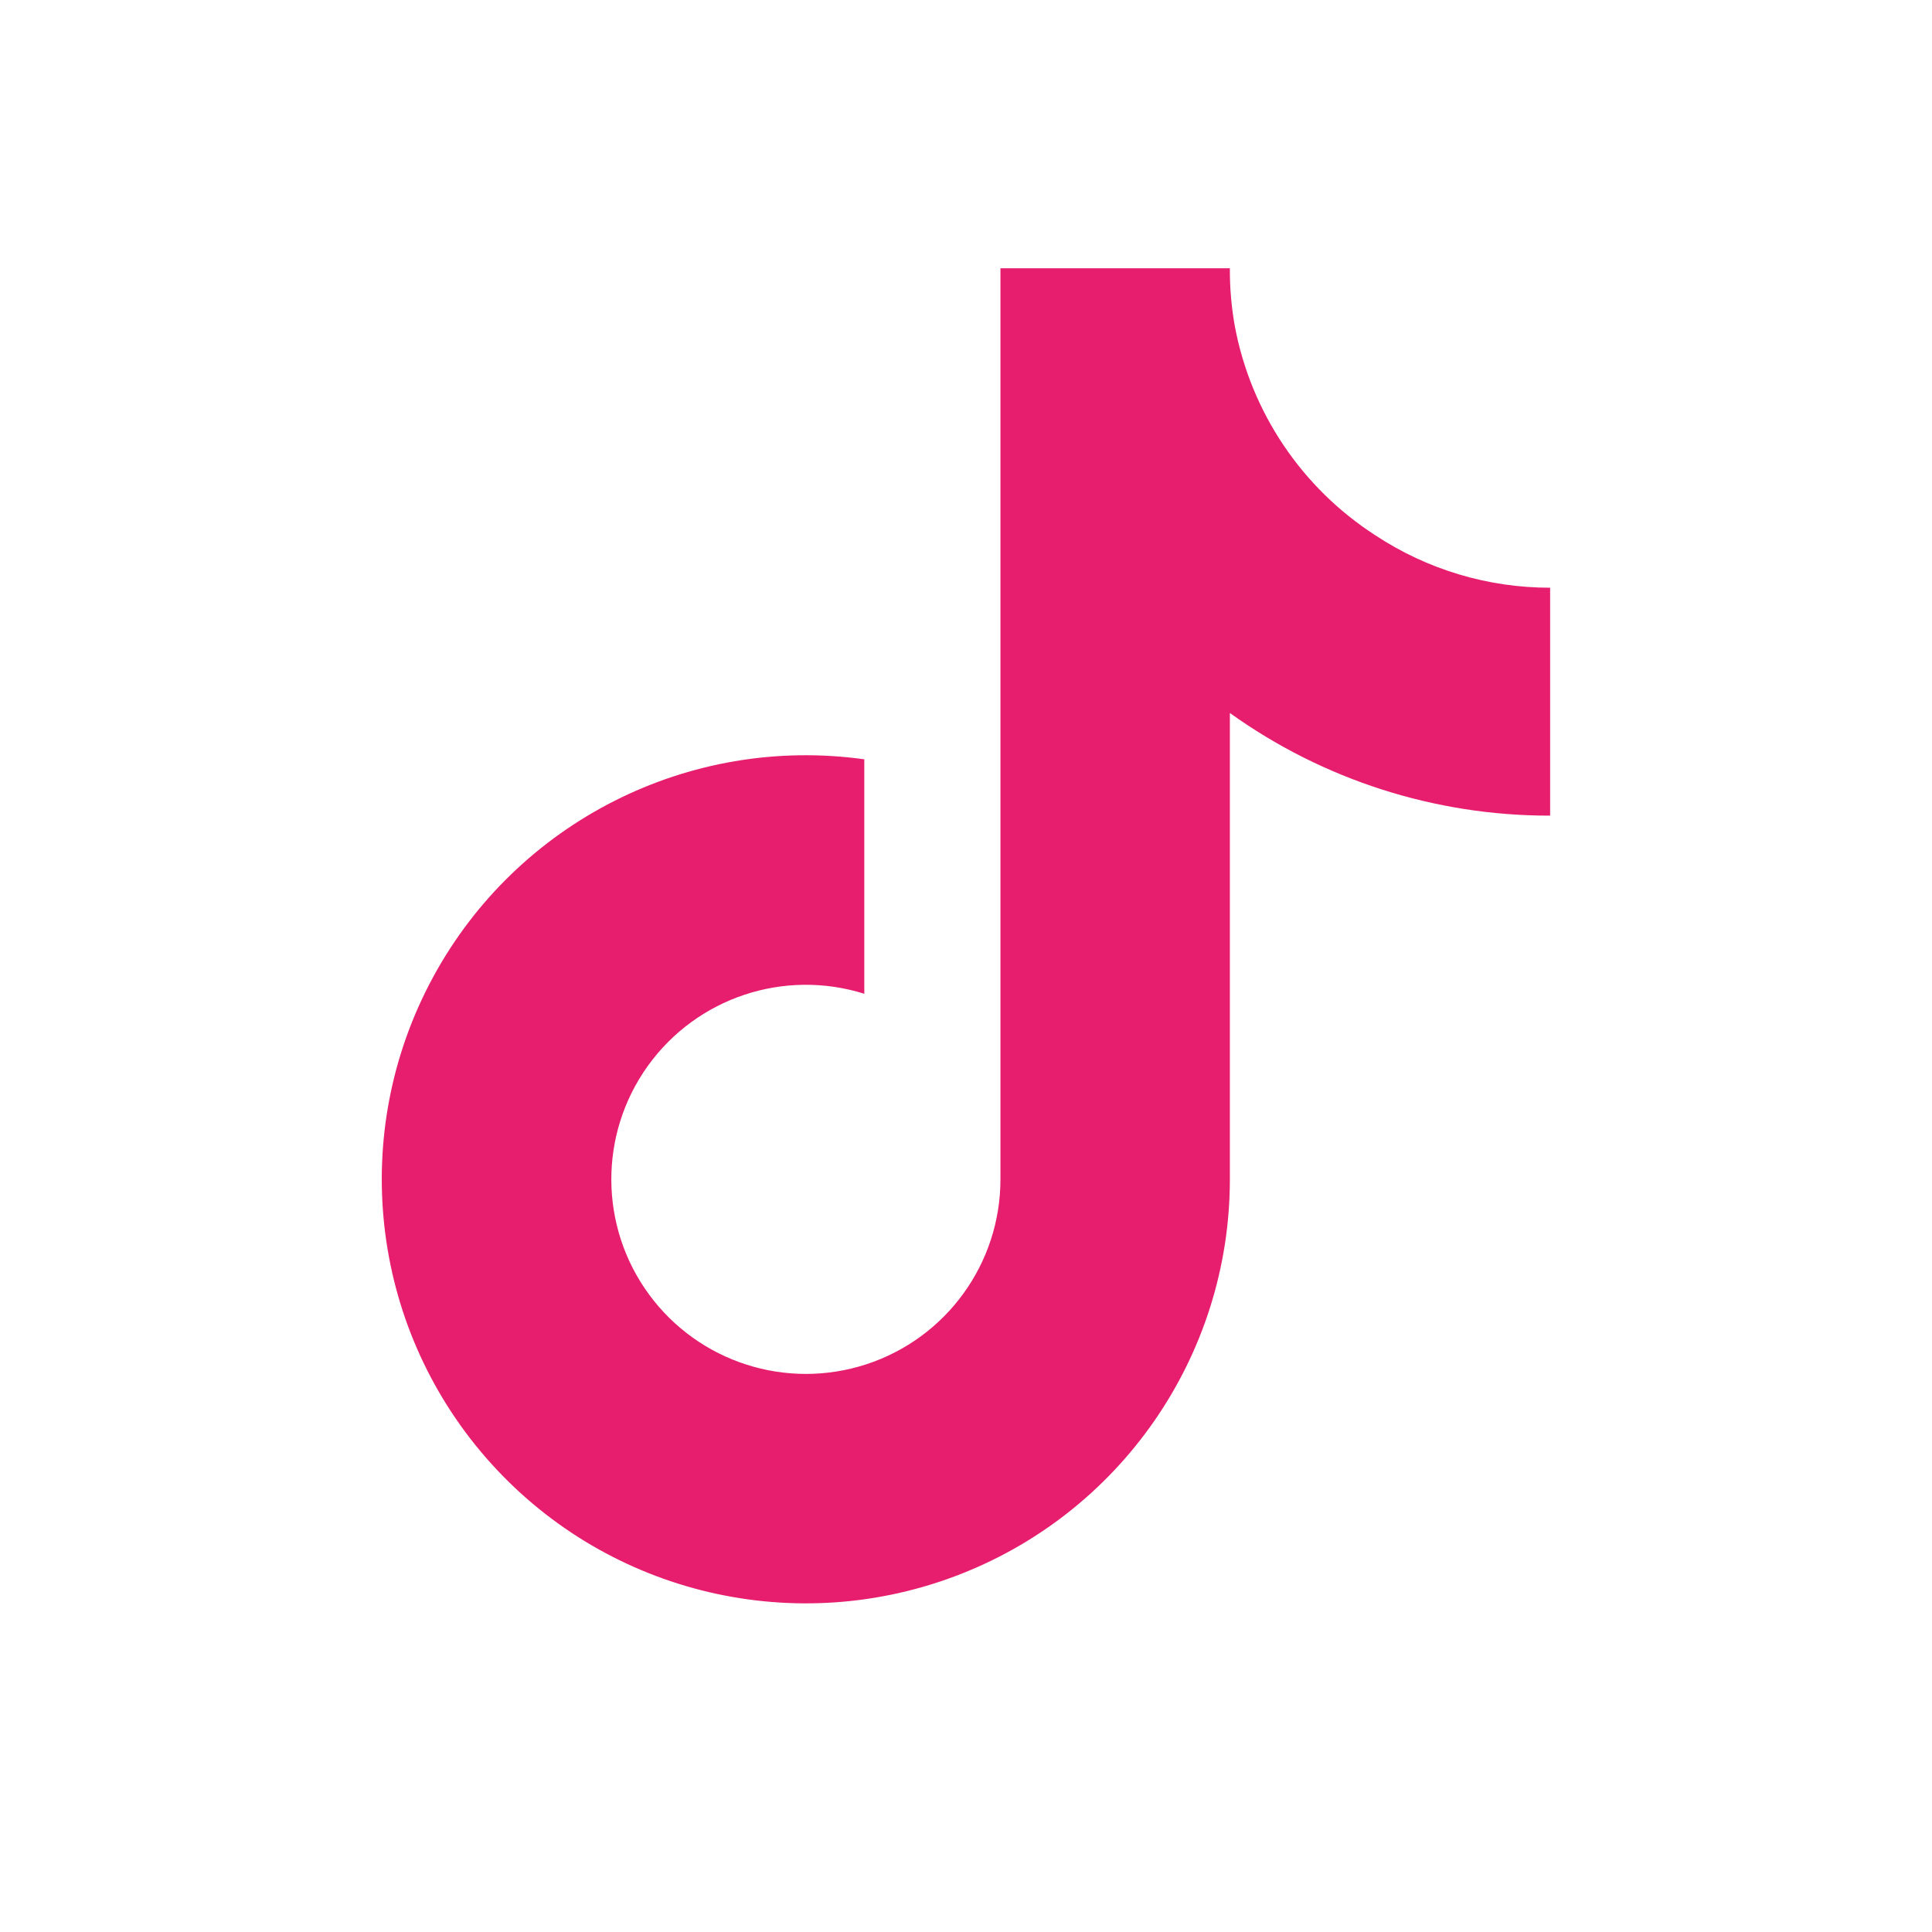
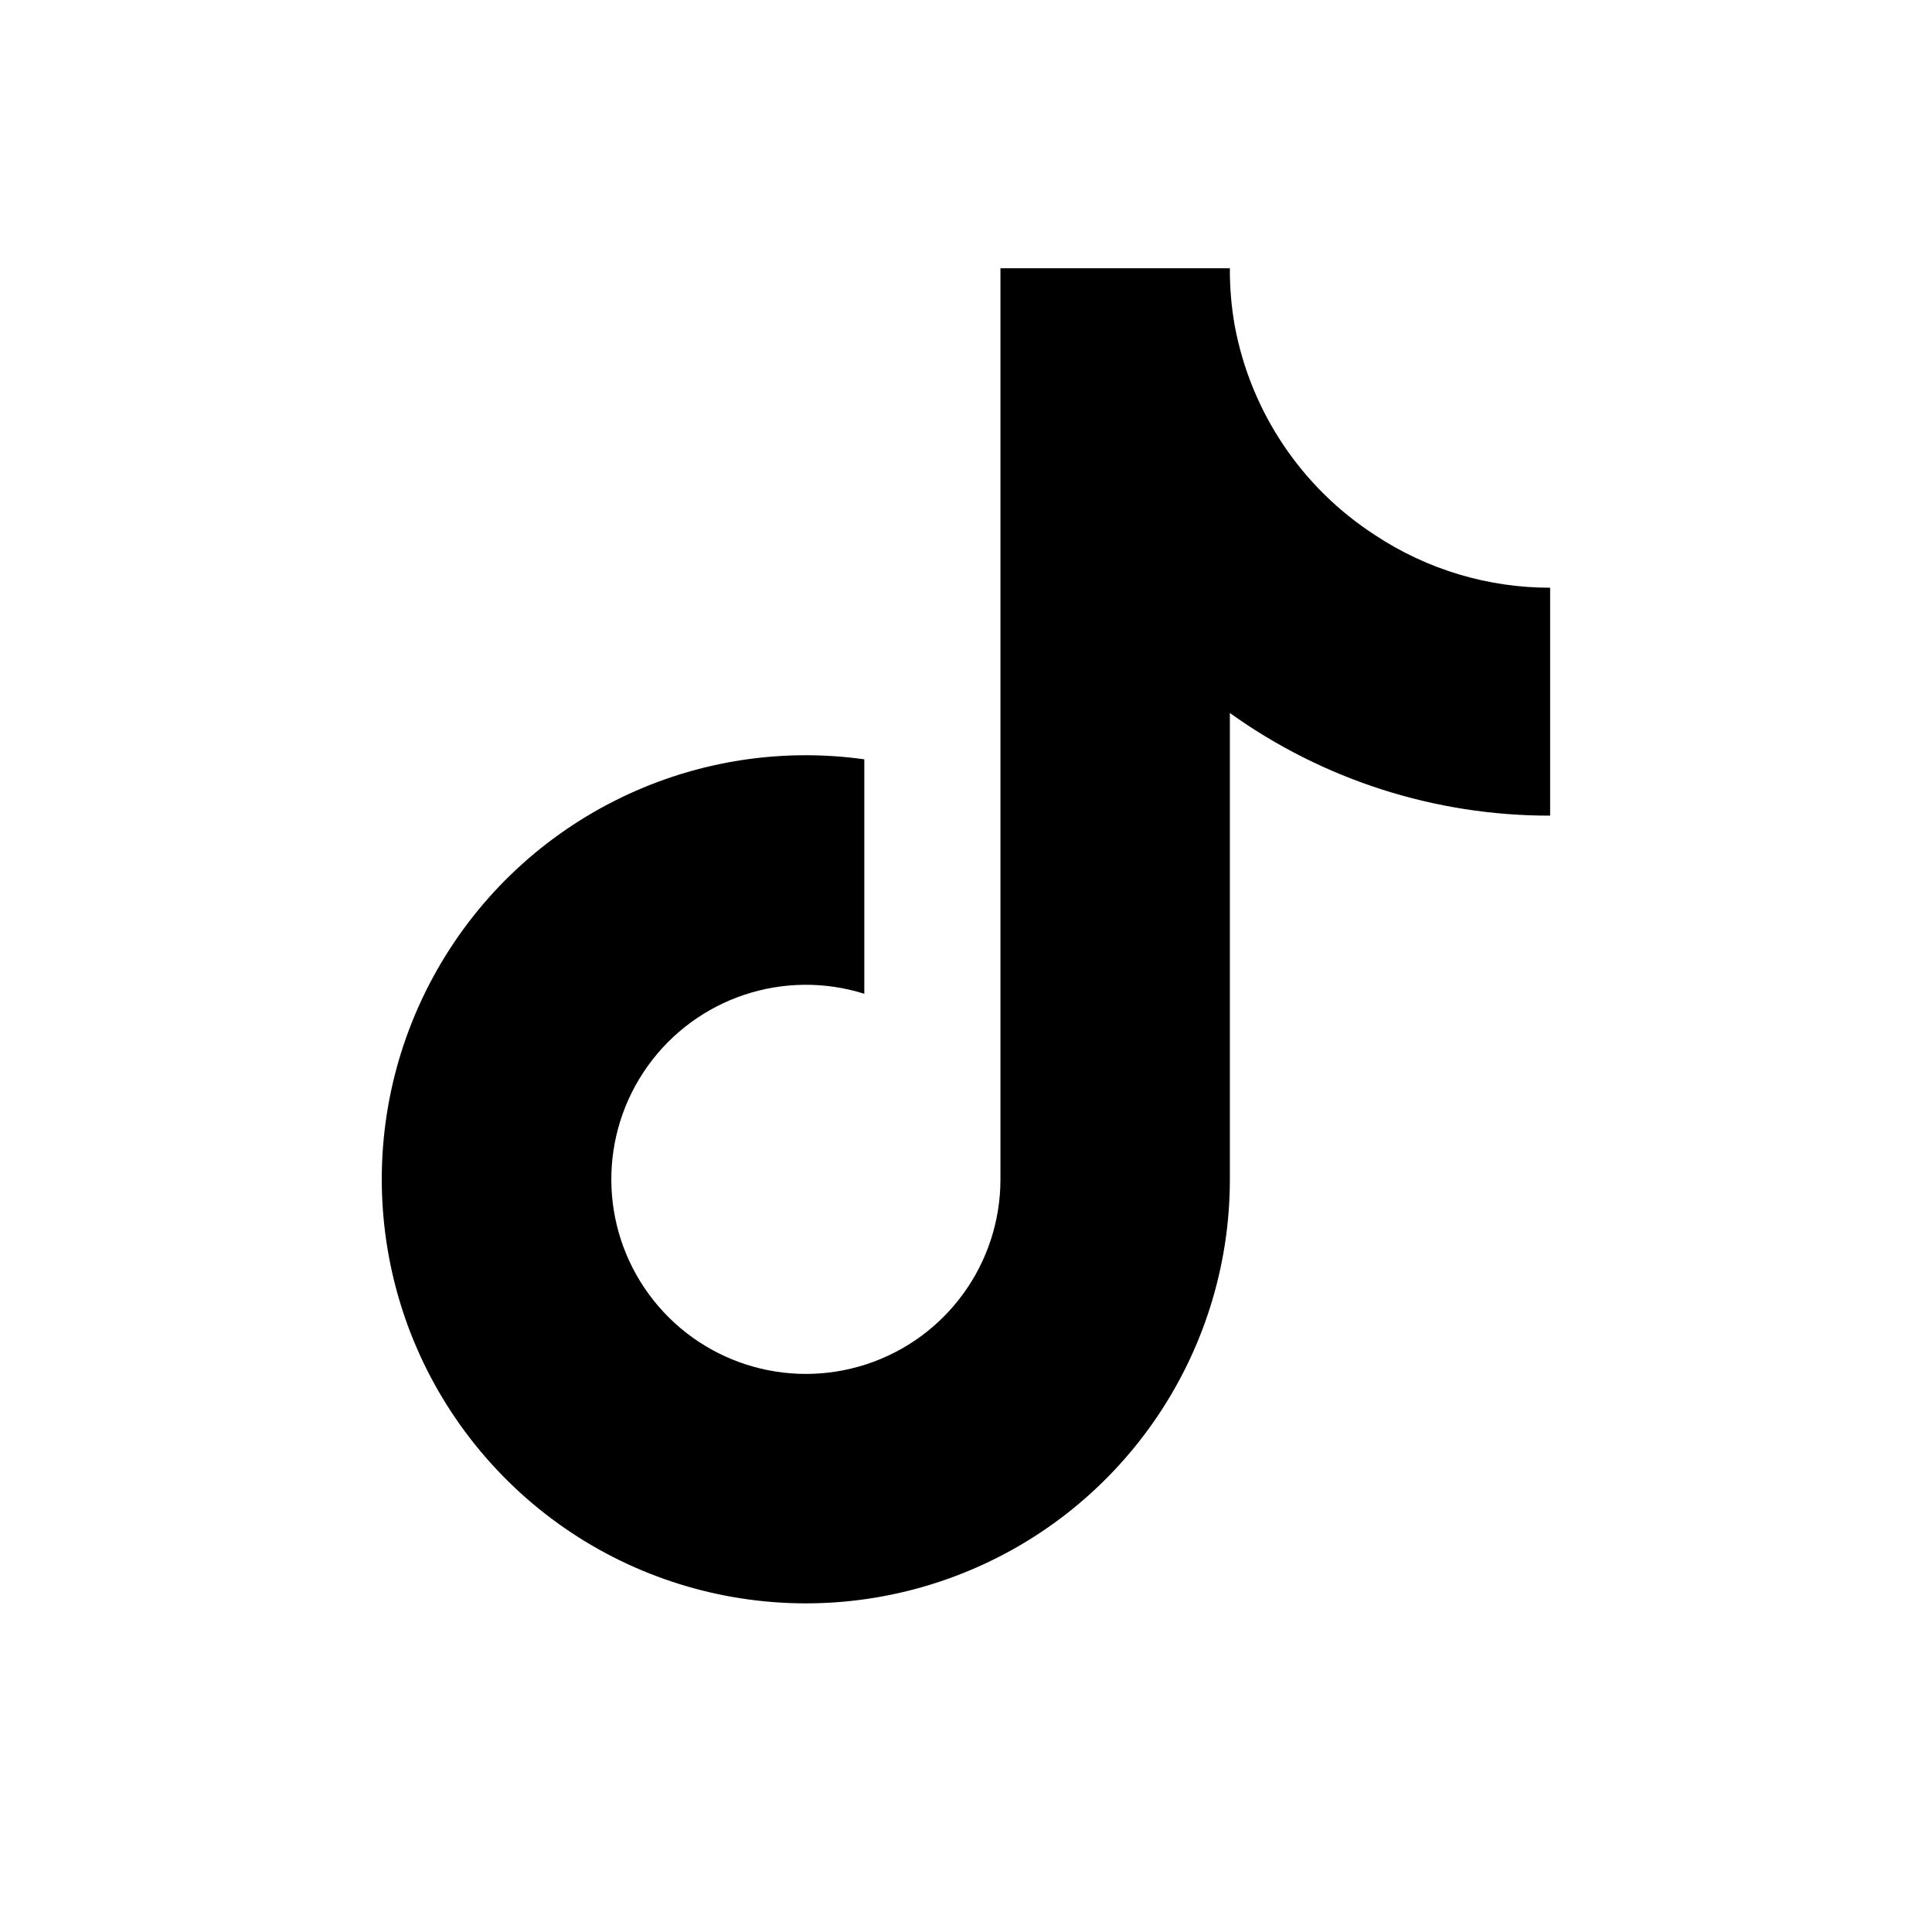
<svg xmlns="http://www.w3.org/2000/svg" viewBox="0 0 64 64">
  <defs>
    <clipPath id="b">
      <rect width="64" height="64" />
    </clipPath>
  </defs>
  <g id="a" clip-path="url(#b)">
-     <path d="M38.7,18.133a18.151,18.151,0,0,1-10.609-3.4V30.185A14.047,14.047,0,1,1,15.981,16.267v7.767a6.445,6.445,0,1,0,4.51,6.151V0h7.6a10.47,10.47,0,0,0,.164,1.918h0a10.557,10.557,0,0,0,4.656,6.929A10.488,10.488,0,0,0,38.7,10.583Z" transform="translate(12.65 8.886)" fill="#e71e6e" />
+     <path d="M38.7,18.133a18.151,18.151,0,0,1-10.609-3.4V30.185A14.047,14.047,0,1,1,15.981,16.267v7.767a6.445,6.445,0,1,0,4.51,6.151V0h7.6a10.47,10.47,0,0,0,.164,1.918h0a10.557,10.557,0,0,0,4.656,6.929A10.488,10.488,0,0,0,38.7,10.583Z" transform="translate(12.65 8.886)" />
  </g>
</svg>
